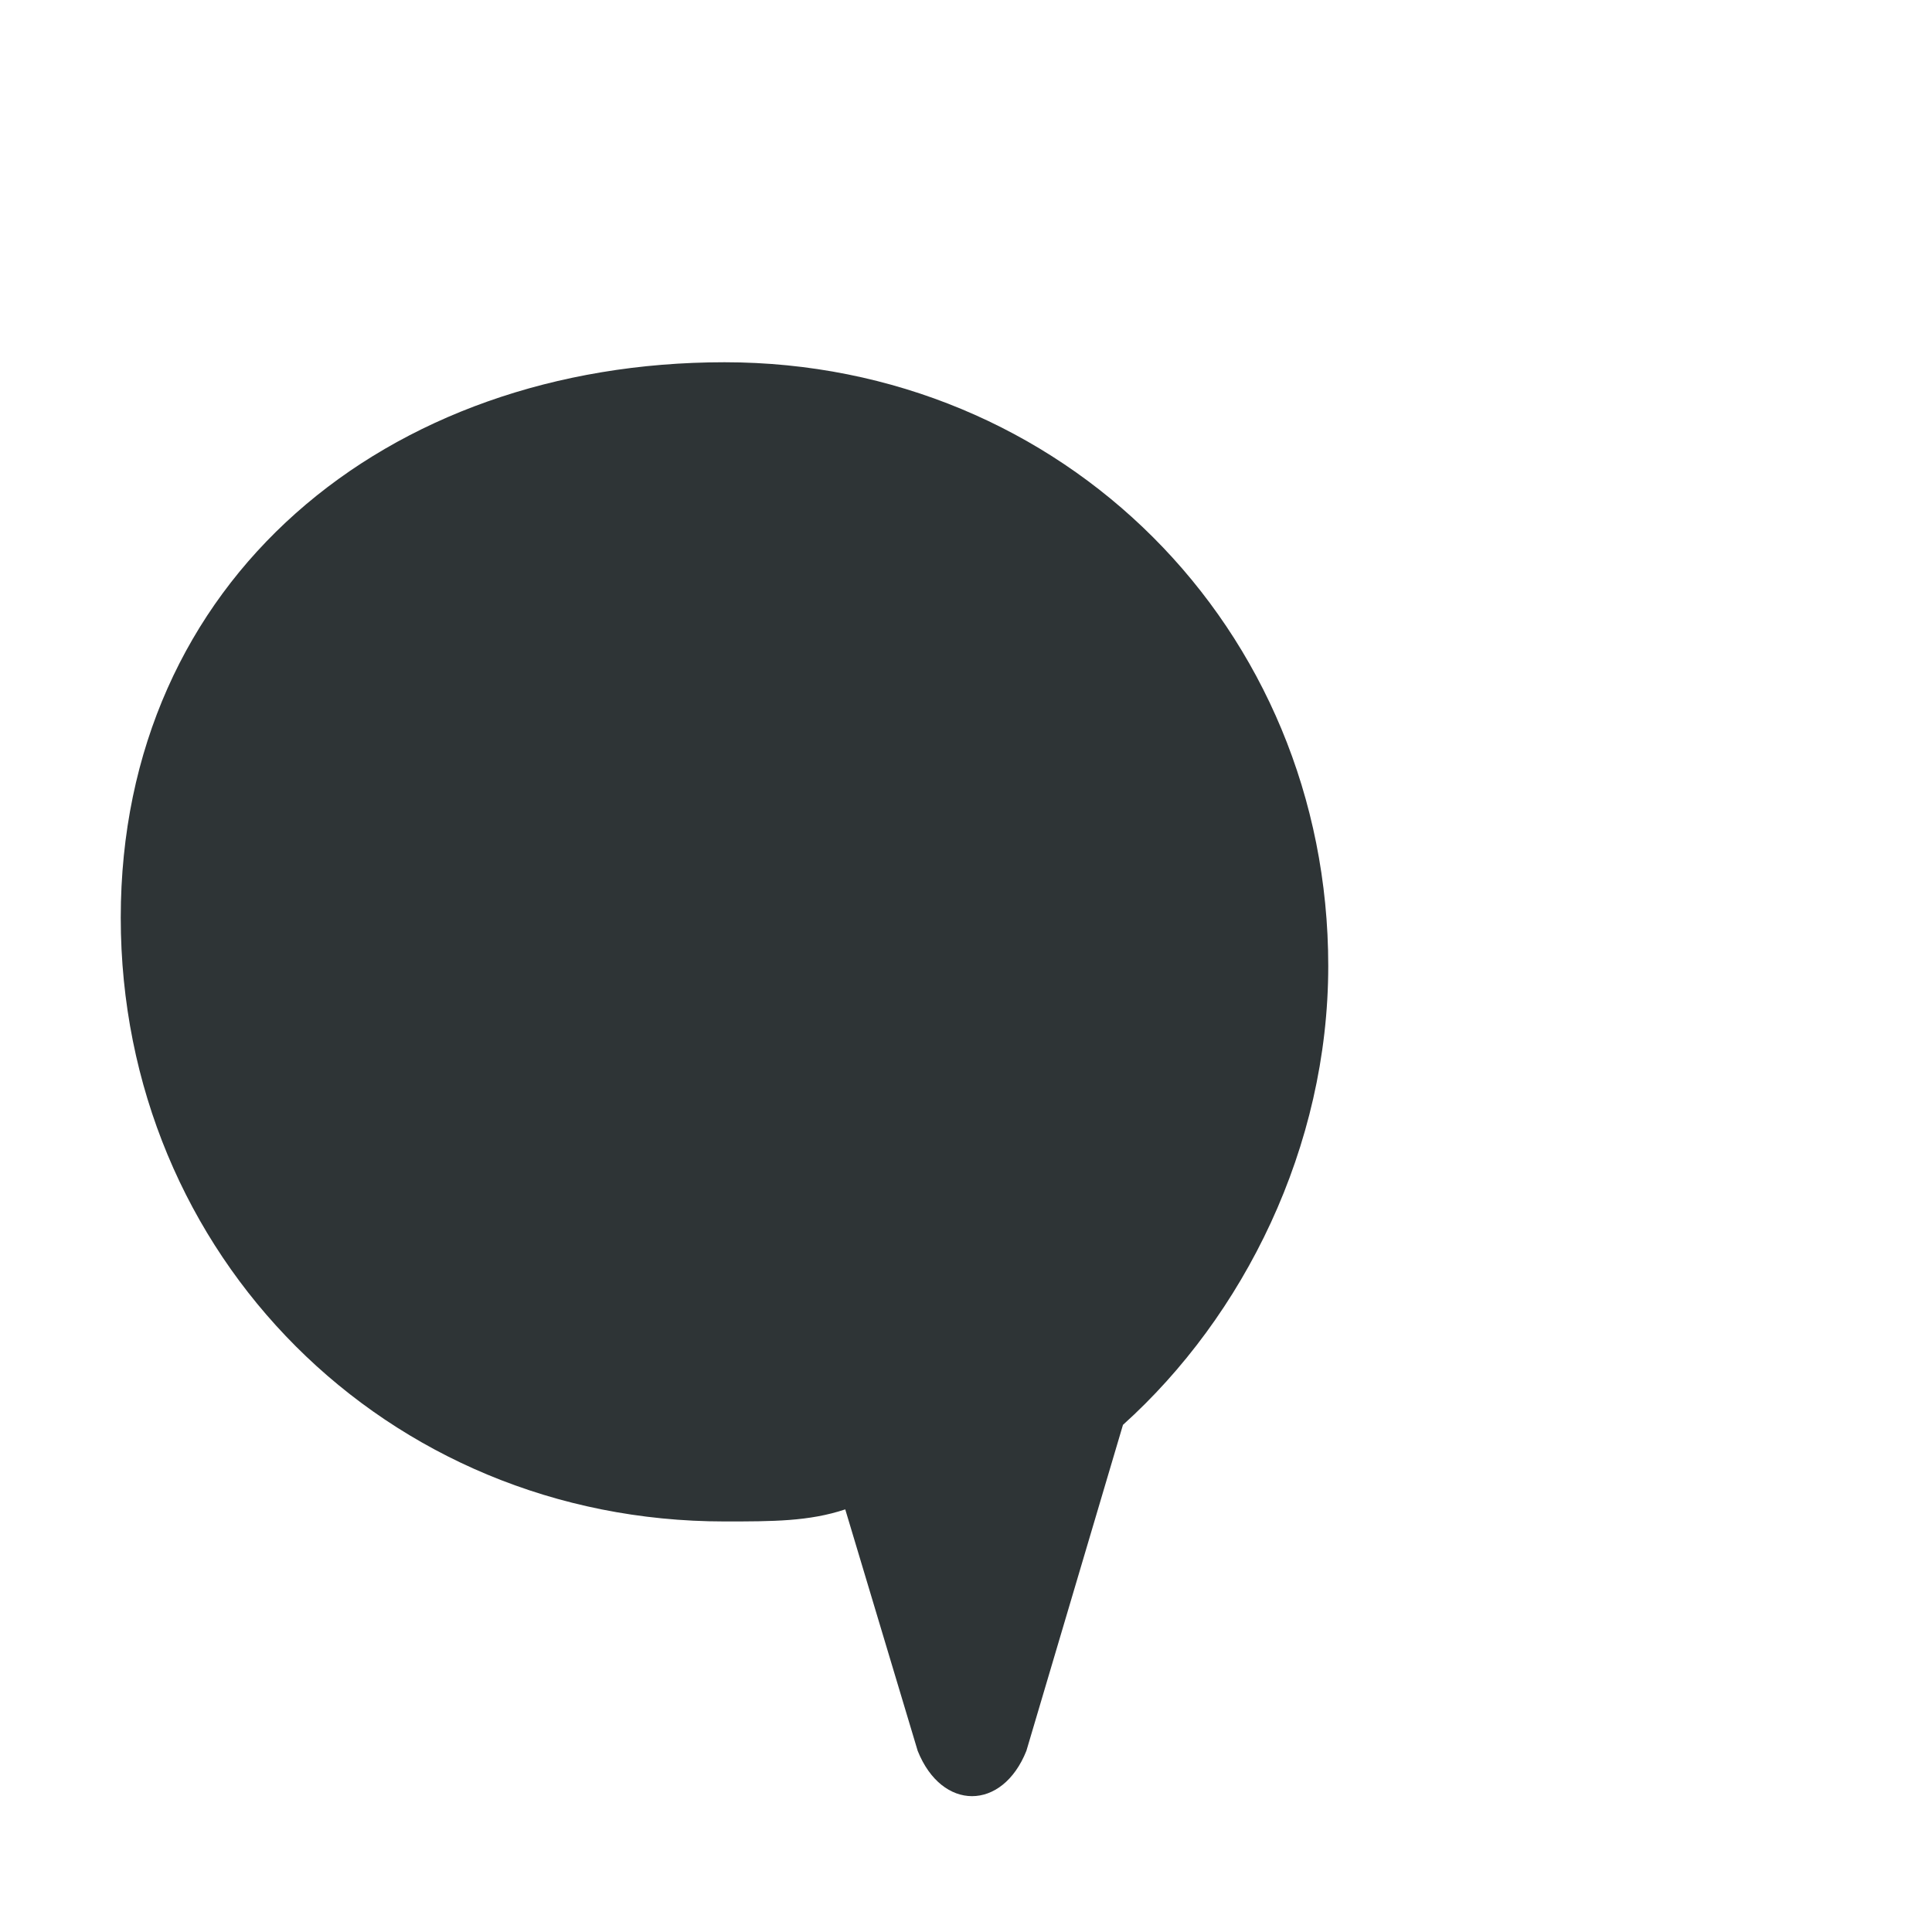
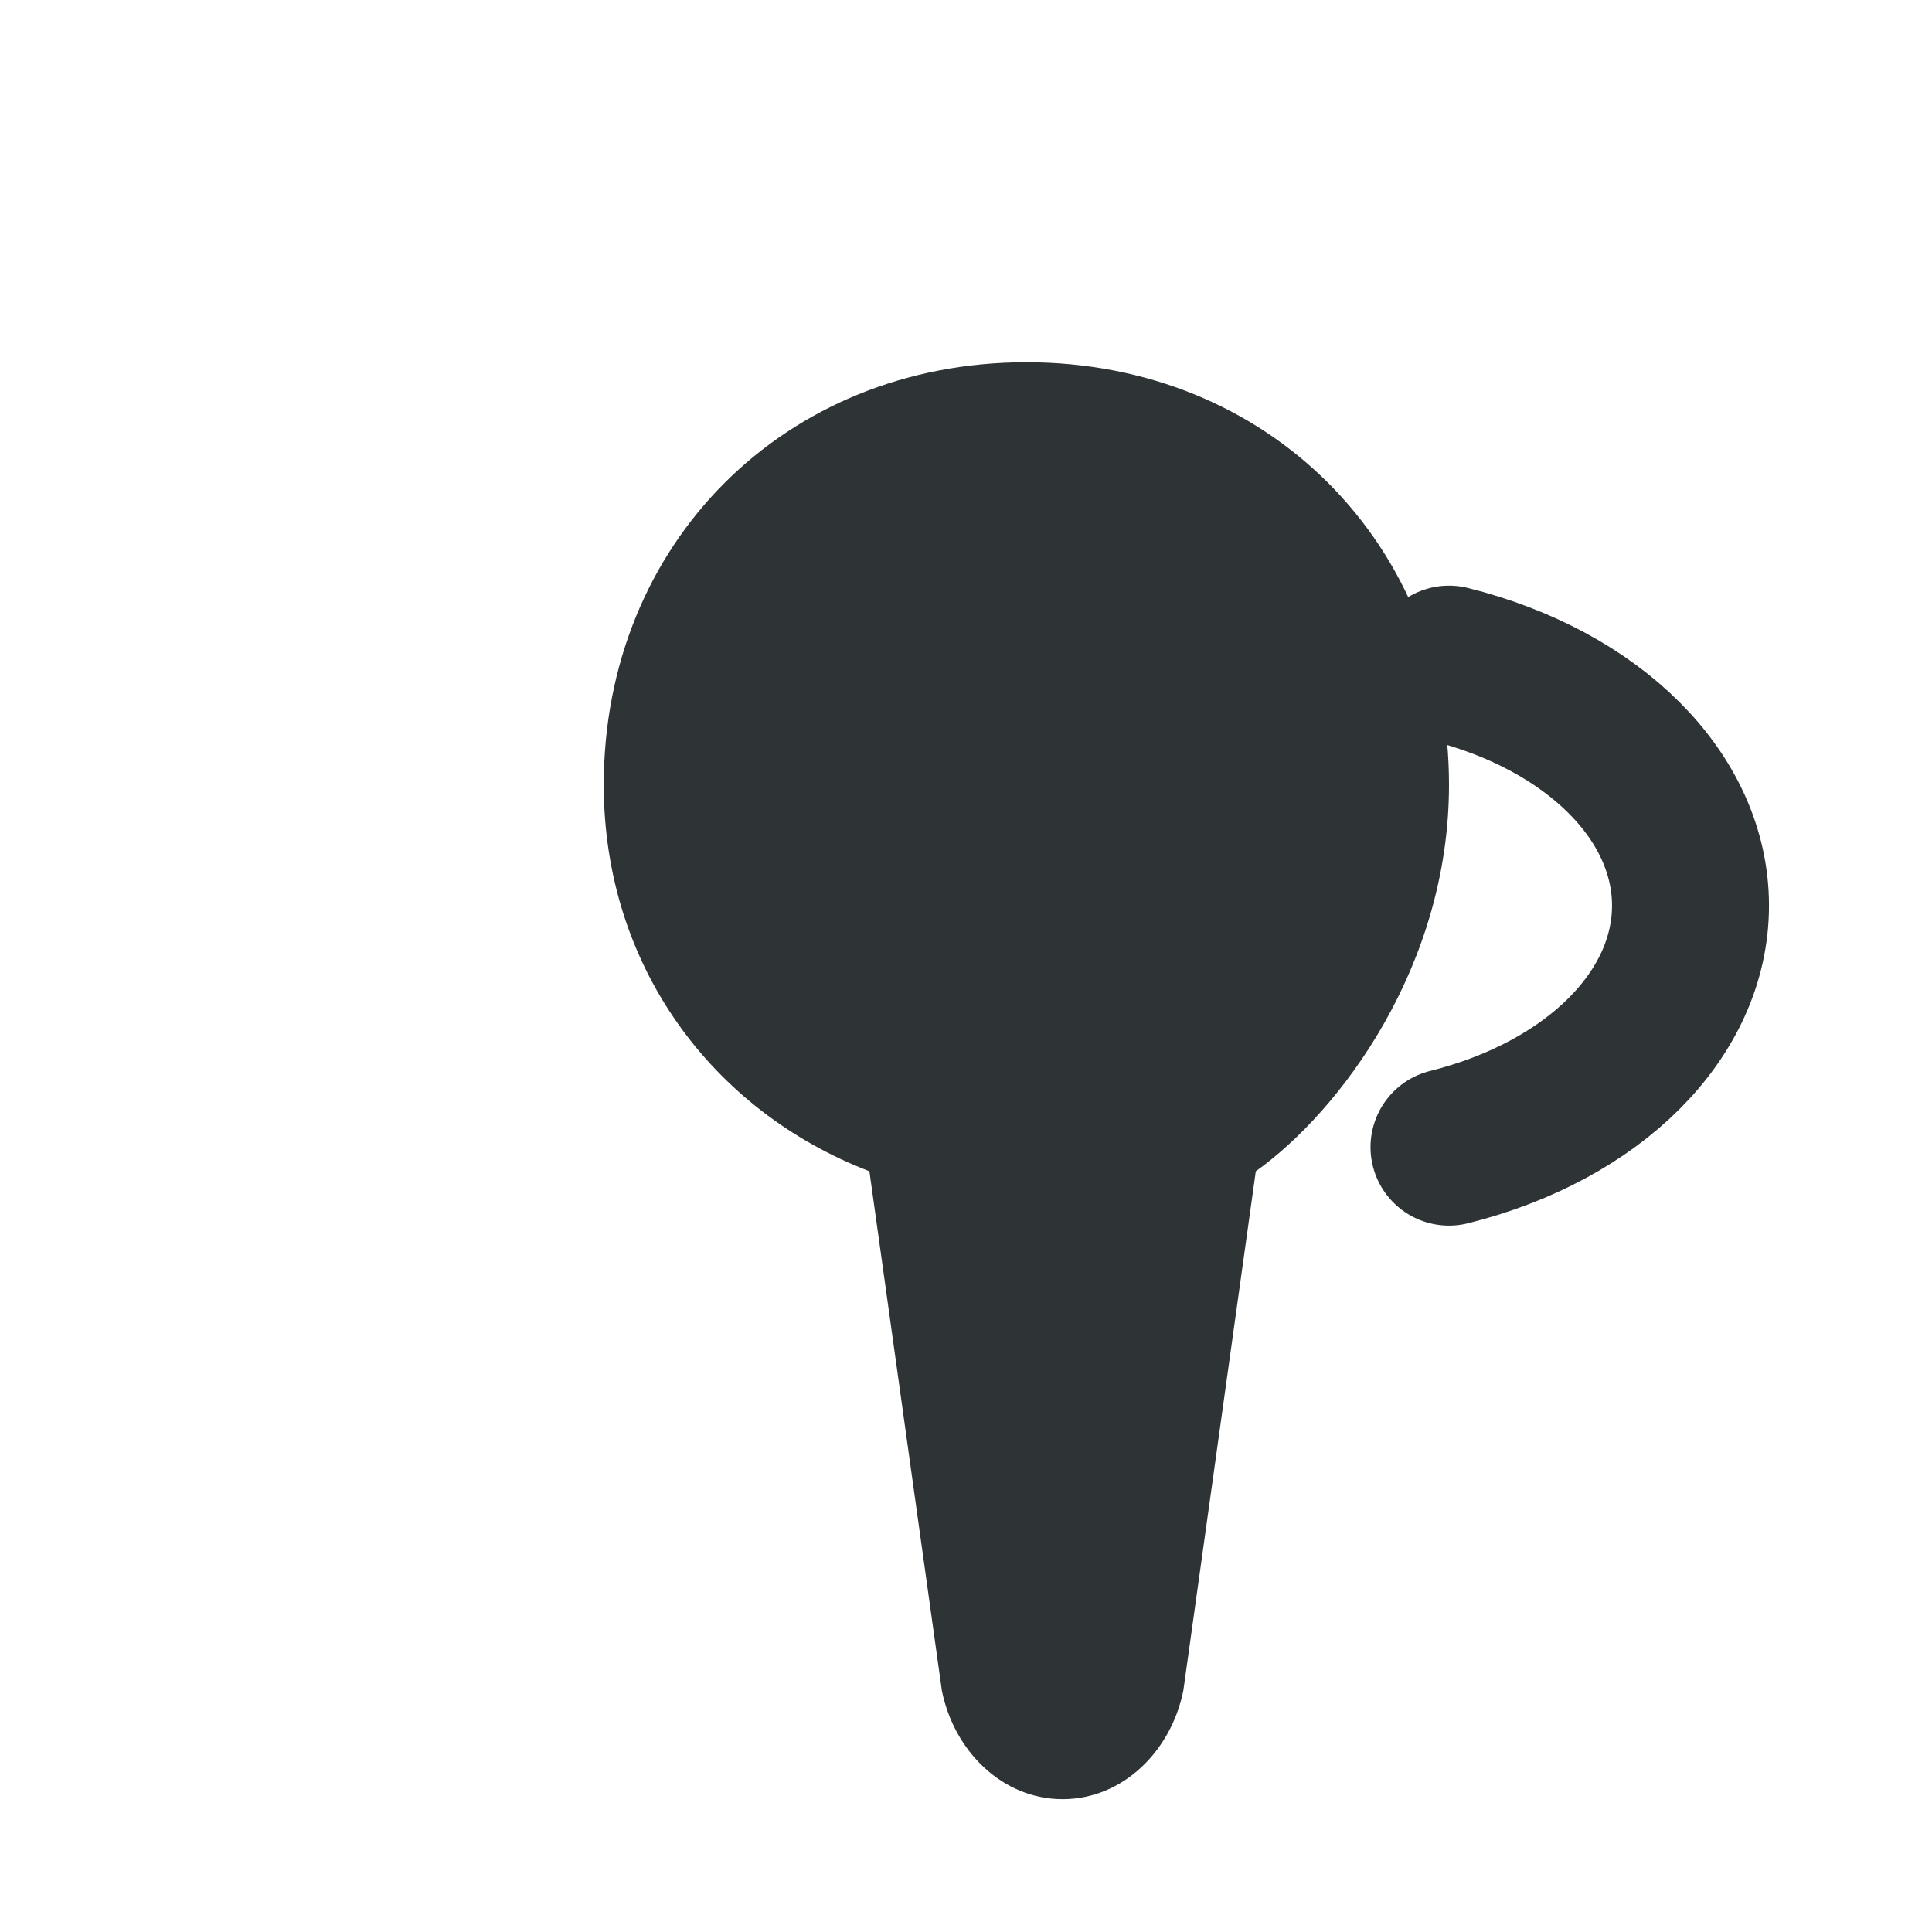
<svg xmlns="http://www.w3.org/2000/svg" width="16" height="16" viewBox="0 0 16 16">
-   <path d="M6 3c2.8 0 5 2.2 5 5 0 1.5-.7 2.9-1.7 3.8l-.8 2.7c-.2.5-.7.5-.9 0l-.6-2c-.3.1-.6.1-1 .1C3.2 12.6 1 10.4 1 7.6S3.2 3 6 3zm0 3.5c.8 0 1.5.7 1.5 1.5S6.8 9.5 6 9.5 4.5 8.8 4.5 8 5.2 6.5 6 6.5z" fill="#2e3436" />
+   <path d="M12 6.5C12 4.5 10.5 3 8.5 3S5 4.5 5 6.5c0 1.5.9 2.7 2.2 3.2l.6 4.3c.1.5.5.9 1 .9s.9-.4 1-.9l.6-4.3C11.1 9.2 12 8 12 6.5z" fill="#2e3436" />
+   <path d="M12 5.5c1.2.3 2 1.1 2 2s-.8 1.7-2 2" stroke="#2e3436" stroke-width="1.3" stroke-linecap="round" fill="none" />
</svg>
